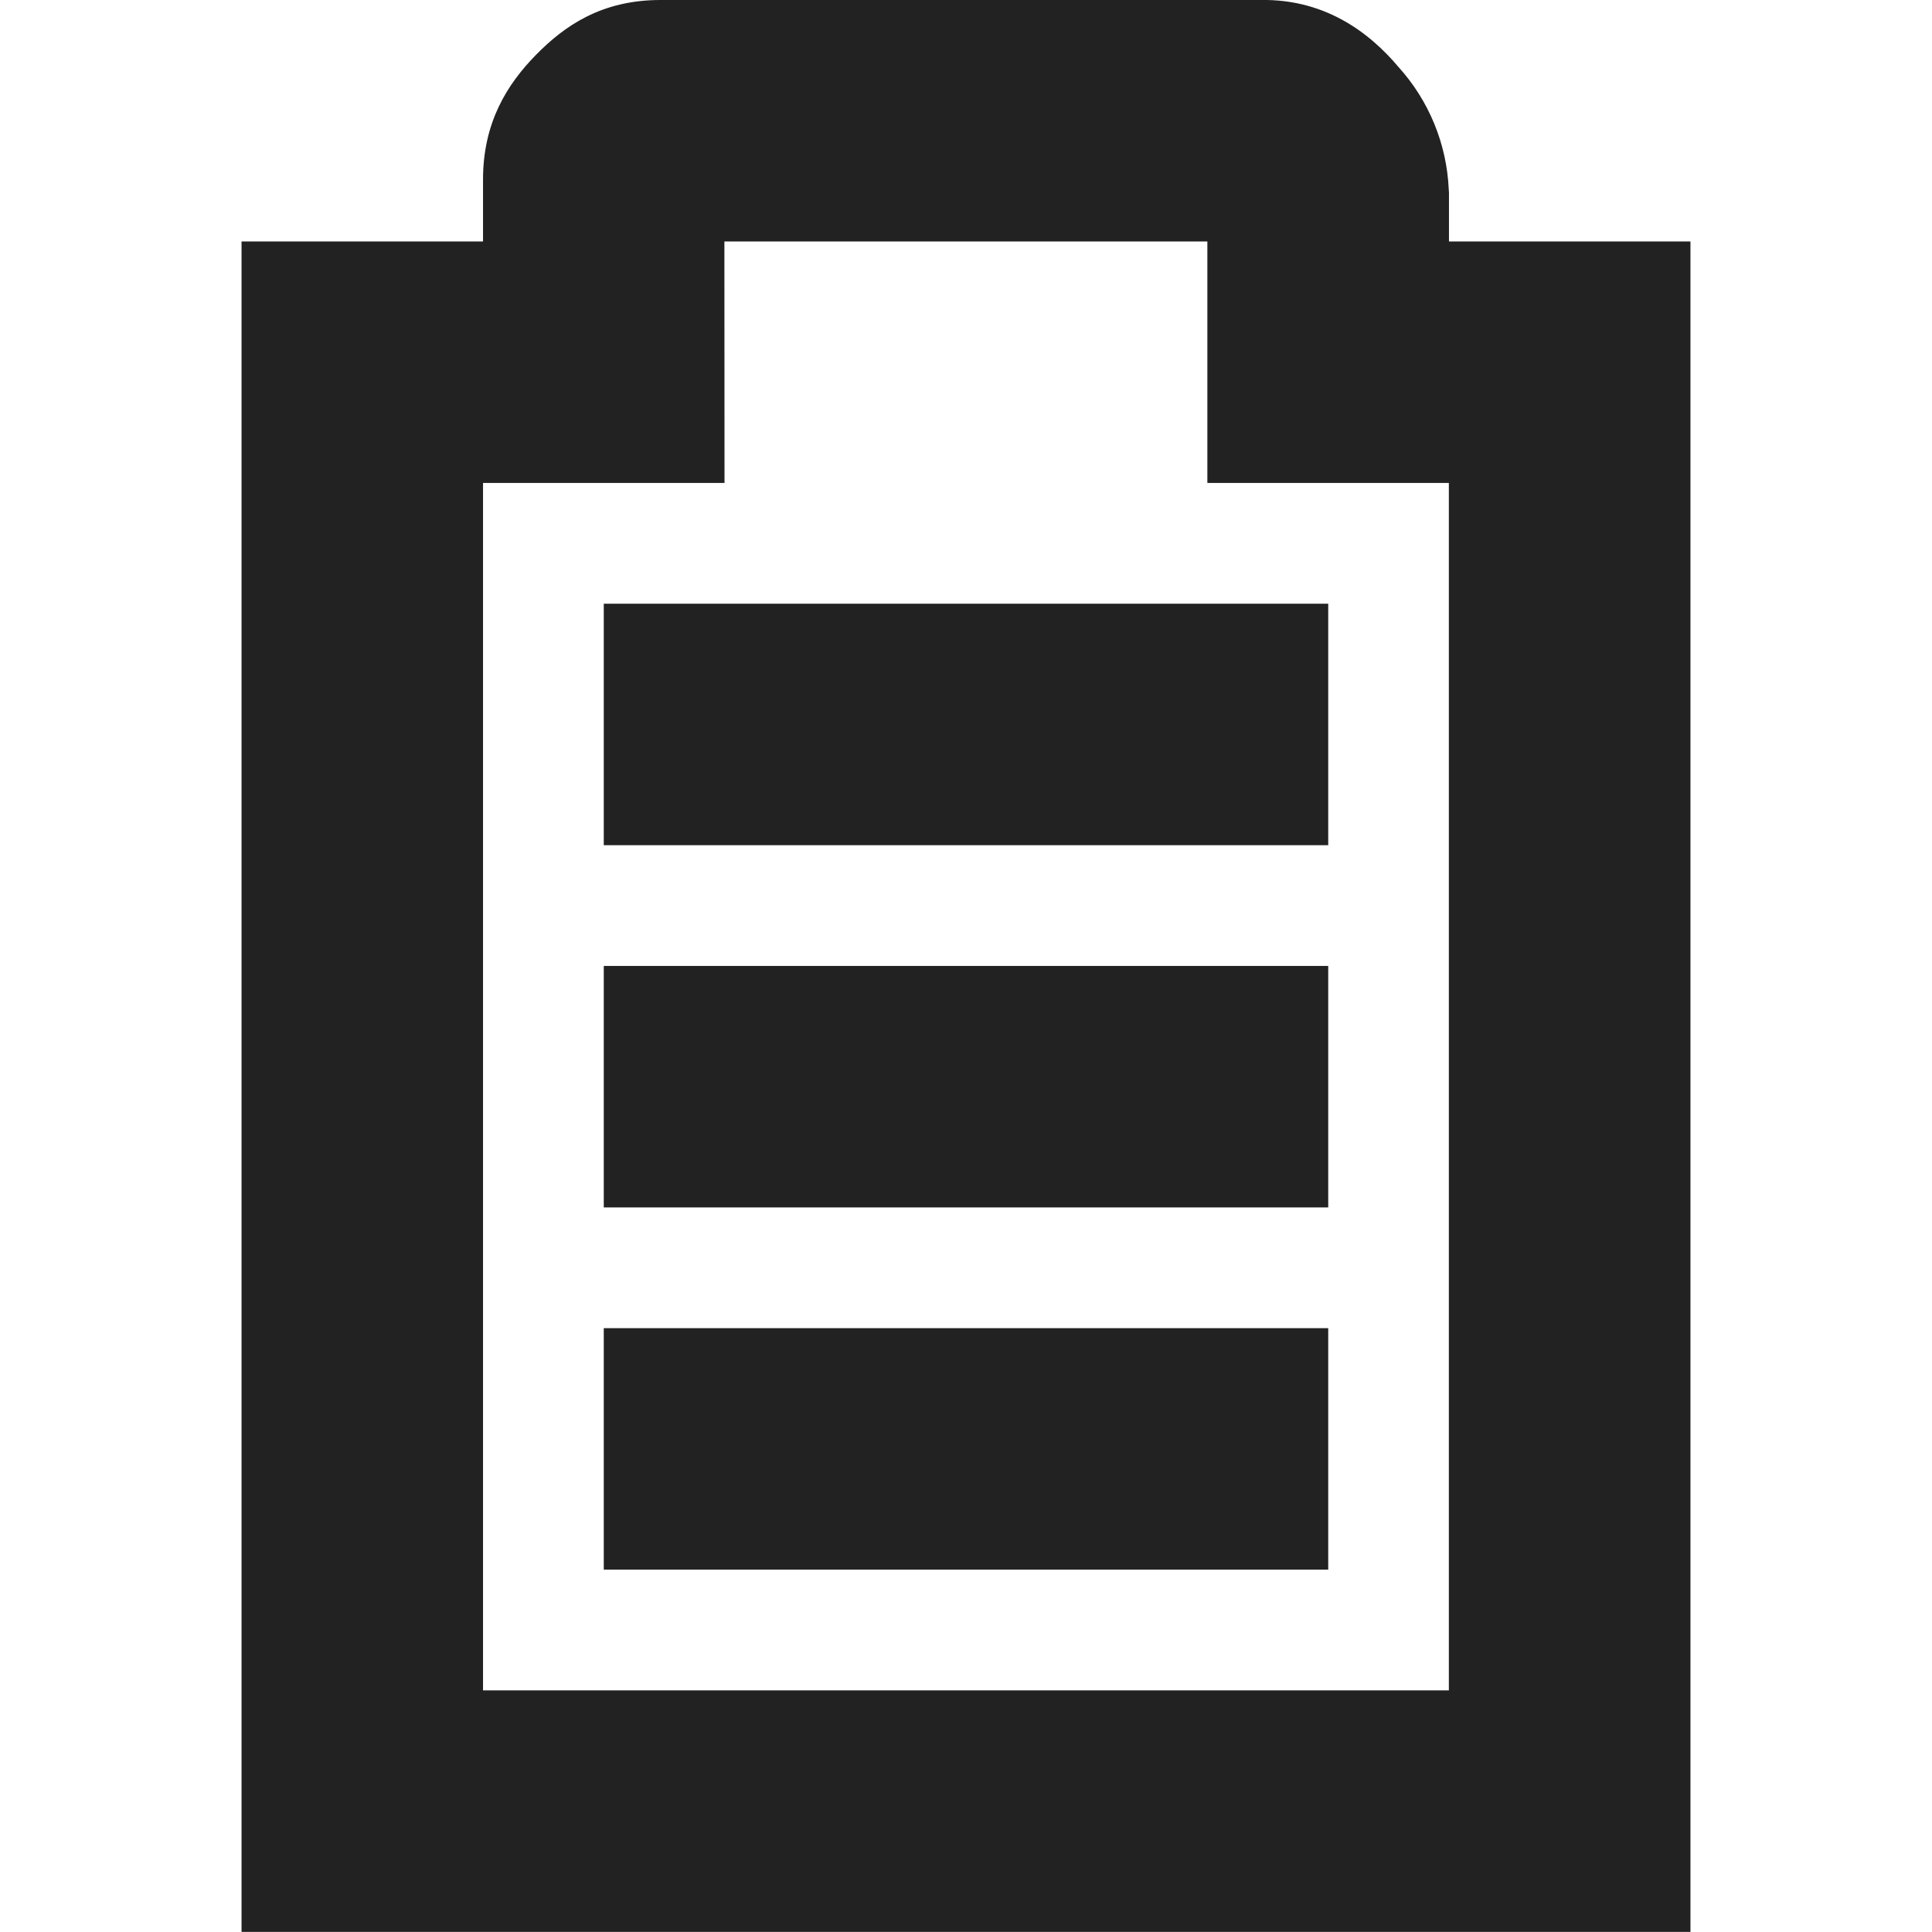
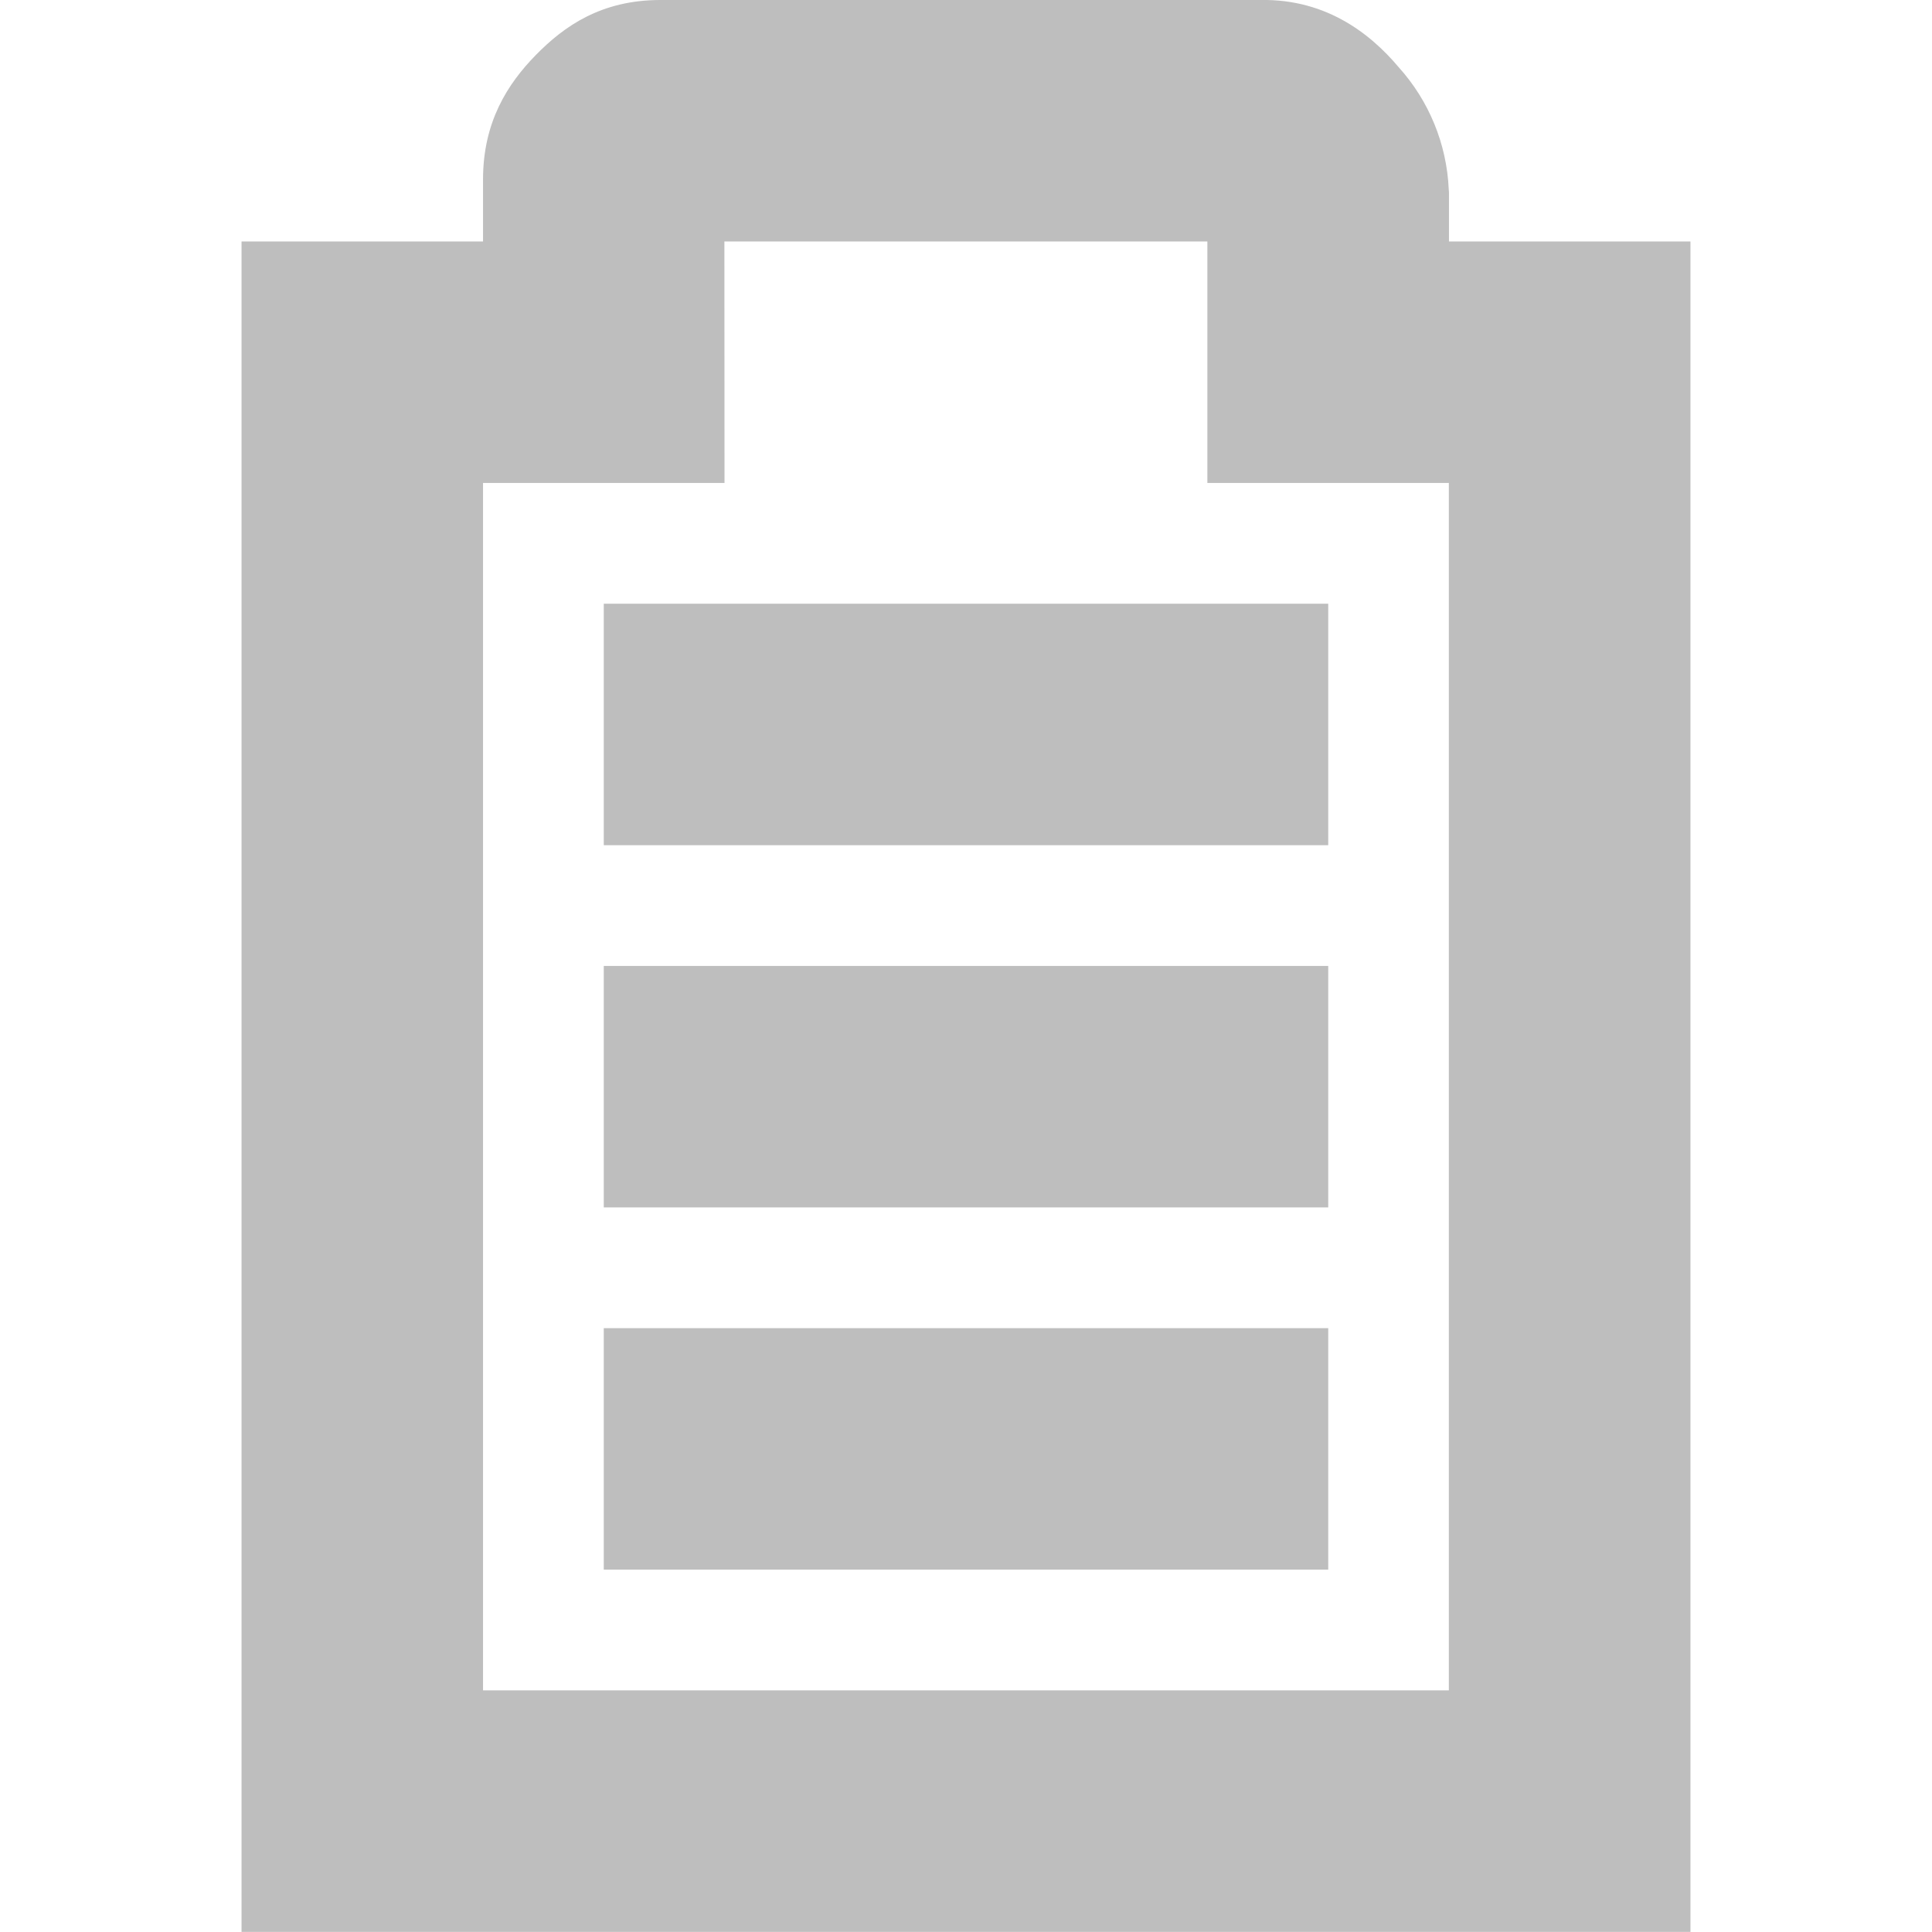
<svg xmlns="http://www.w3.org/2000/svg" width="16" height="16" viewBox="0 0 16 16.001">
-   <path d="M5 5v2h6V5z" fill="#222222" />
-   <path d="M5.469 0c-.49 0-.797.216-1.032.456C4.202.696 4 1.012 4 1.486V2H2v14h12V2h-2v-.406l-.002-.028a1.616 1.616 0 0 0-.416-1.011c-.236-.28-.62-.585-1.2-.553L10.438 0zm.53 2h4v2h2v10H4V4h2z" fill="#222222" />
-   <path d="m5 8v2h6v-2zm0 3v2h6v-2z" fill="#222222" />
+   <path d="M5 5v2h6V5z" fill="#bebebe" />
+   <path d="M5.469 0c-.49 0-.797.216-1.032.456C4.202.696 4 1.012 4 1.486V2H2v14h12V2h-2v-.406l-.002-.028a1.616 1.616 0 0 0-.416-1.011c-.236-.28-.62-.585-1.2-.553L10.438 0zm.53 2h4v2h2v10H4V4h2z" fill="#bebebe" />
+   <path d="m5 8v2h6v-2zm0 3v2h6v-2z" fill="#bebebe" />
</svg>
